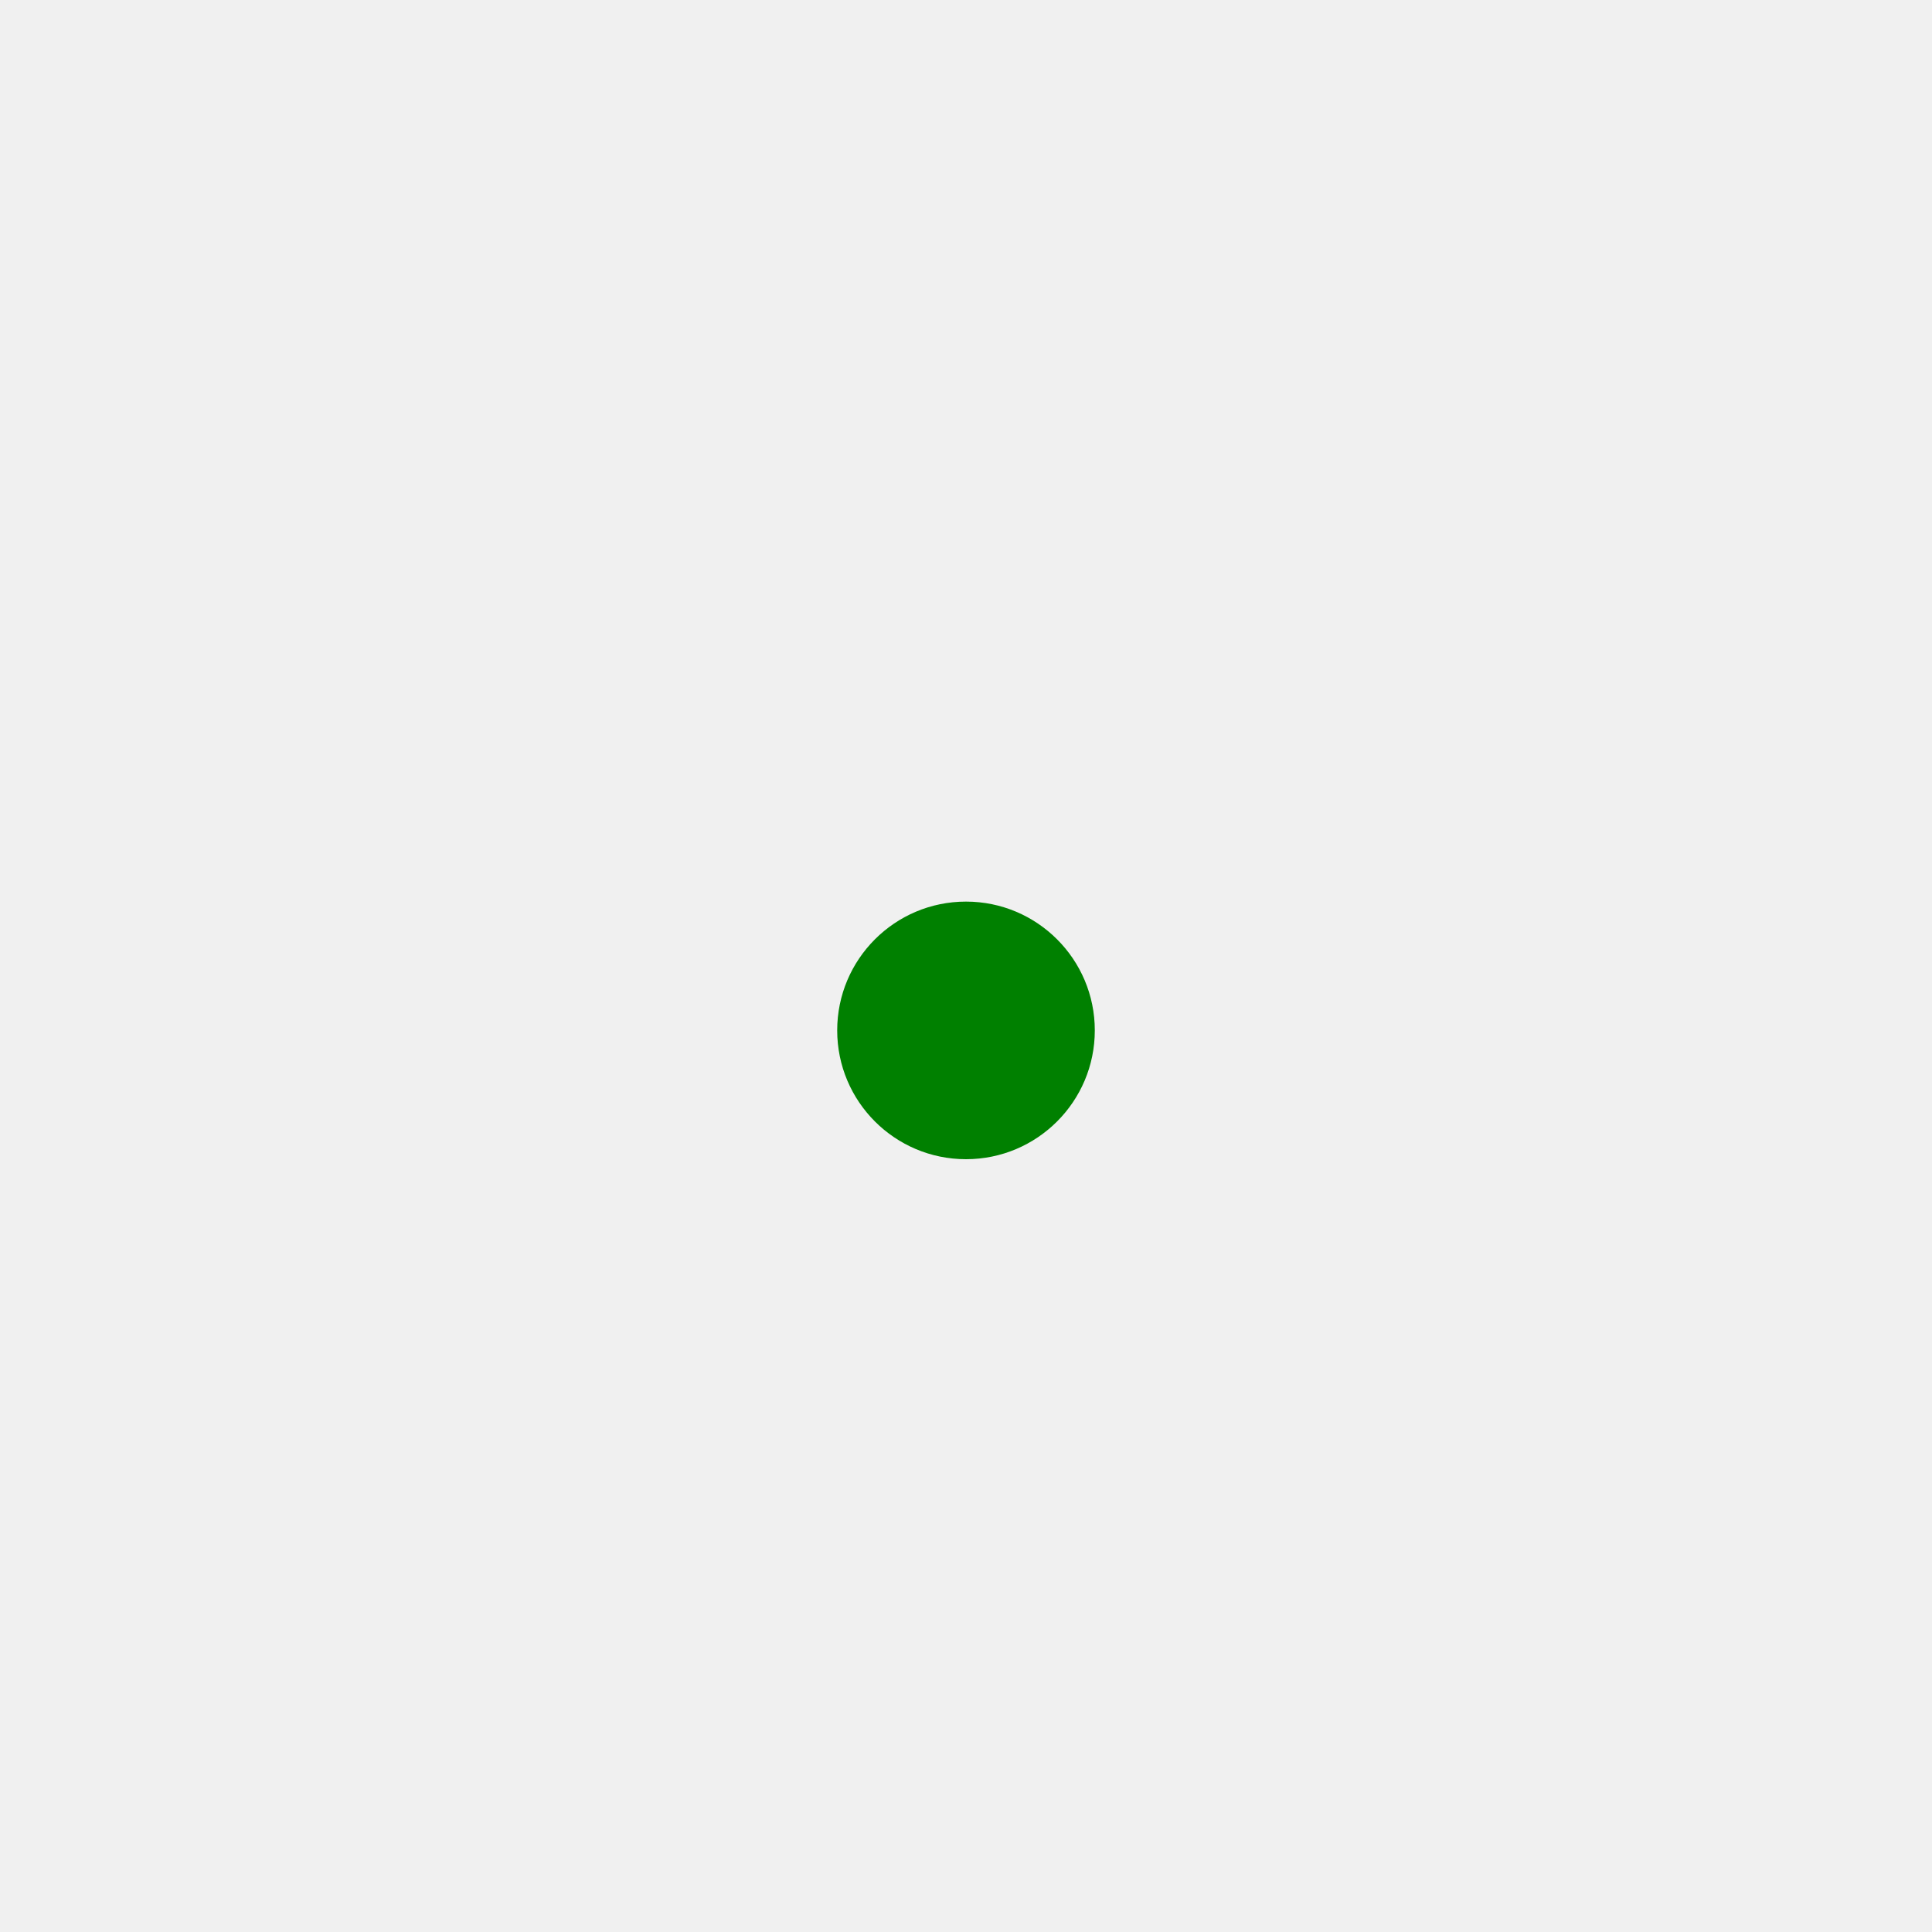
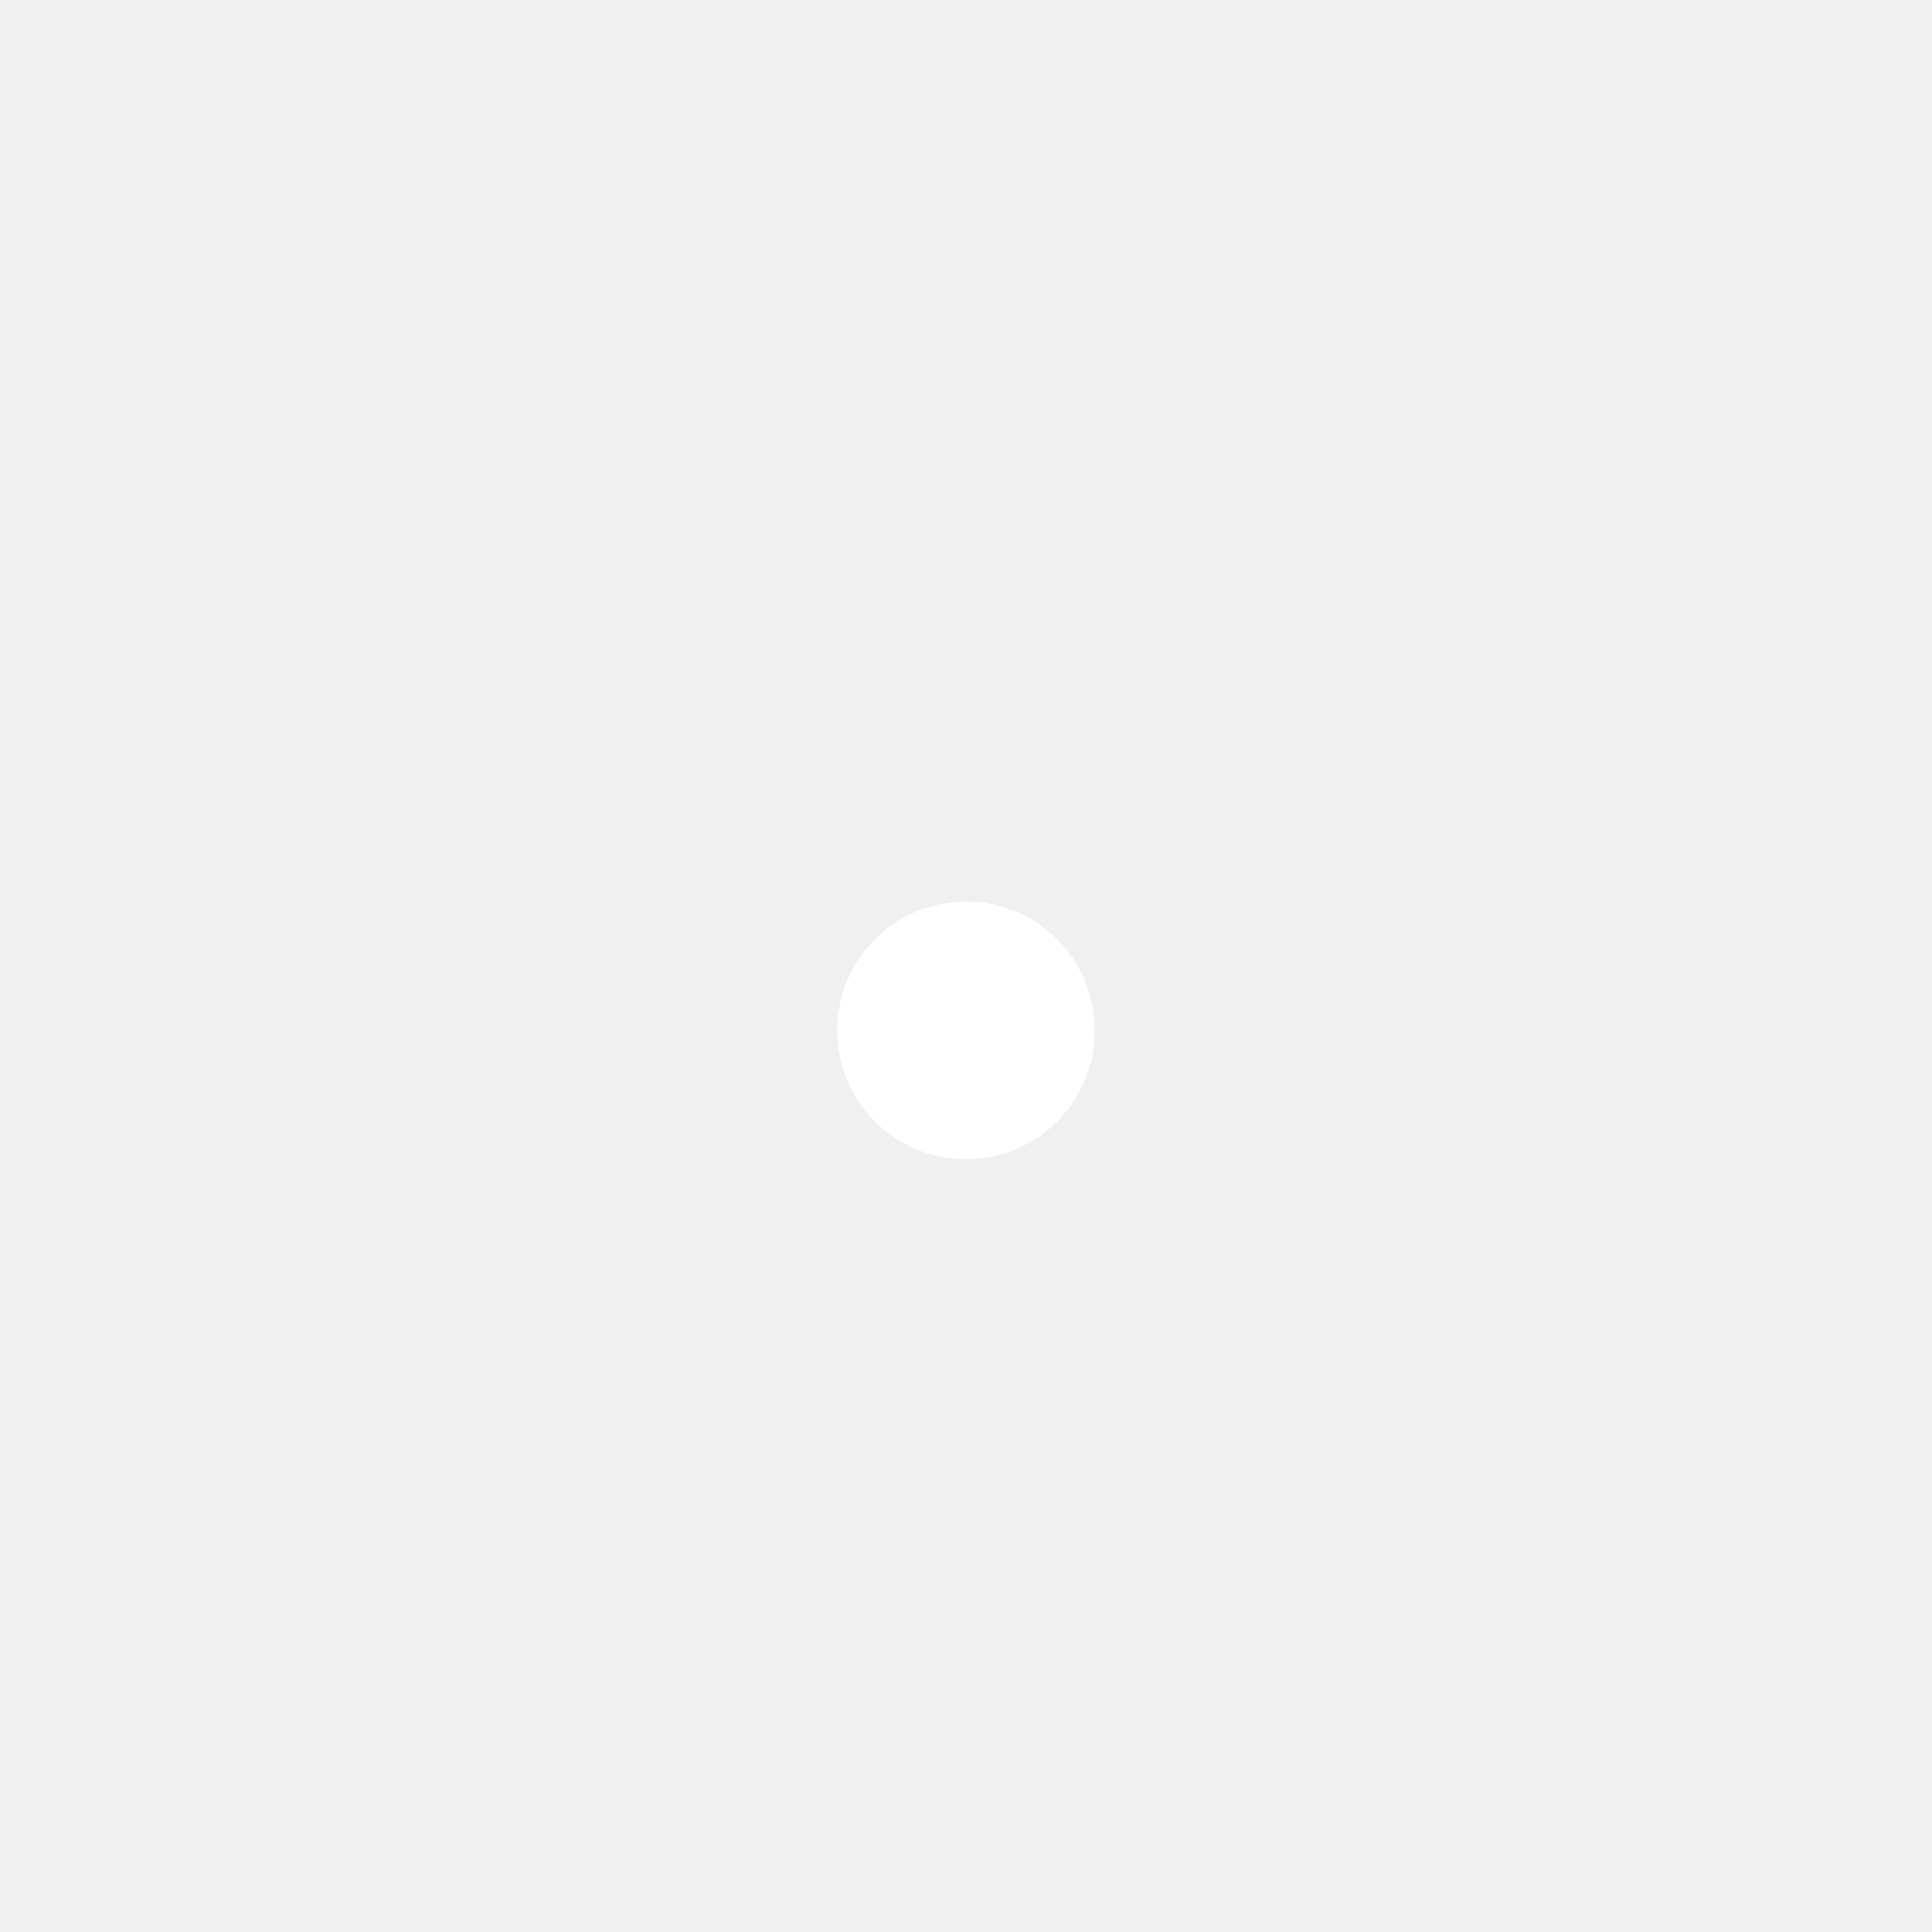
<svg xmlns="http://www.w3.org/2000/svg" viewBox="0 0 150 150" width="150" height="150">
  <rect x="5" y="10" width="140" height="140" rx="10" ry="10" fill="transparent" />
-   <circle cx="75" cy="80" r="10" fill="green" />
+   <circle cx="75" cy="80" r="10" fill="white" />
</svg>
